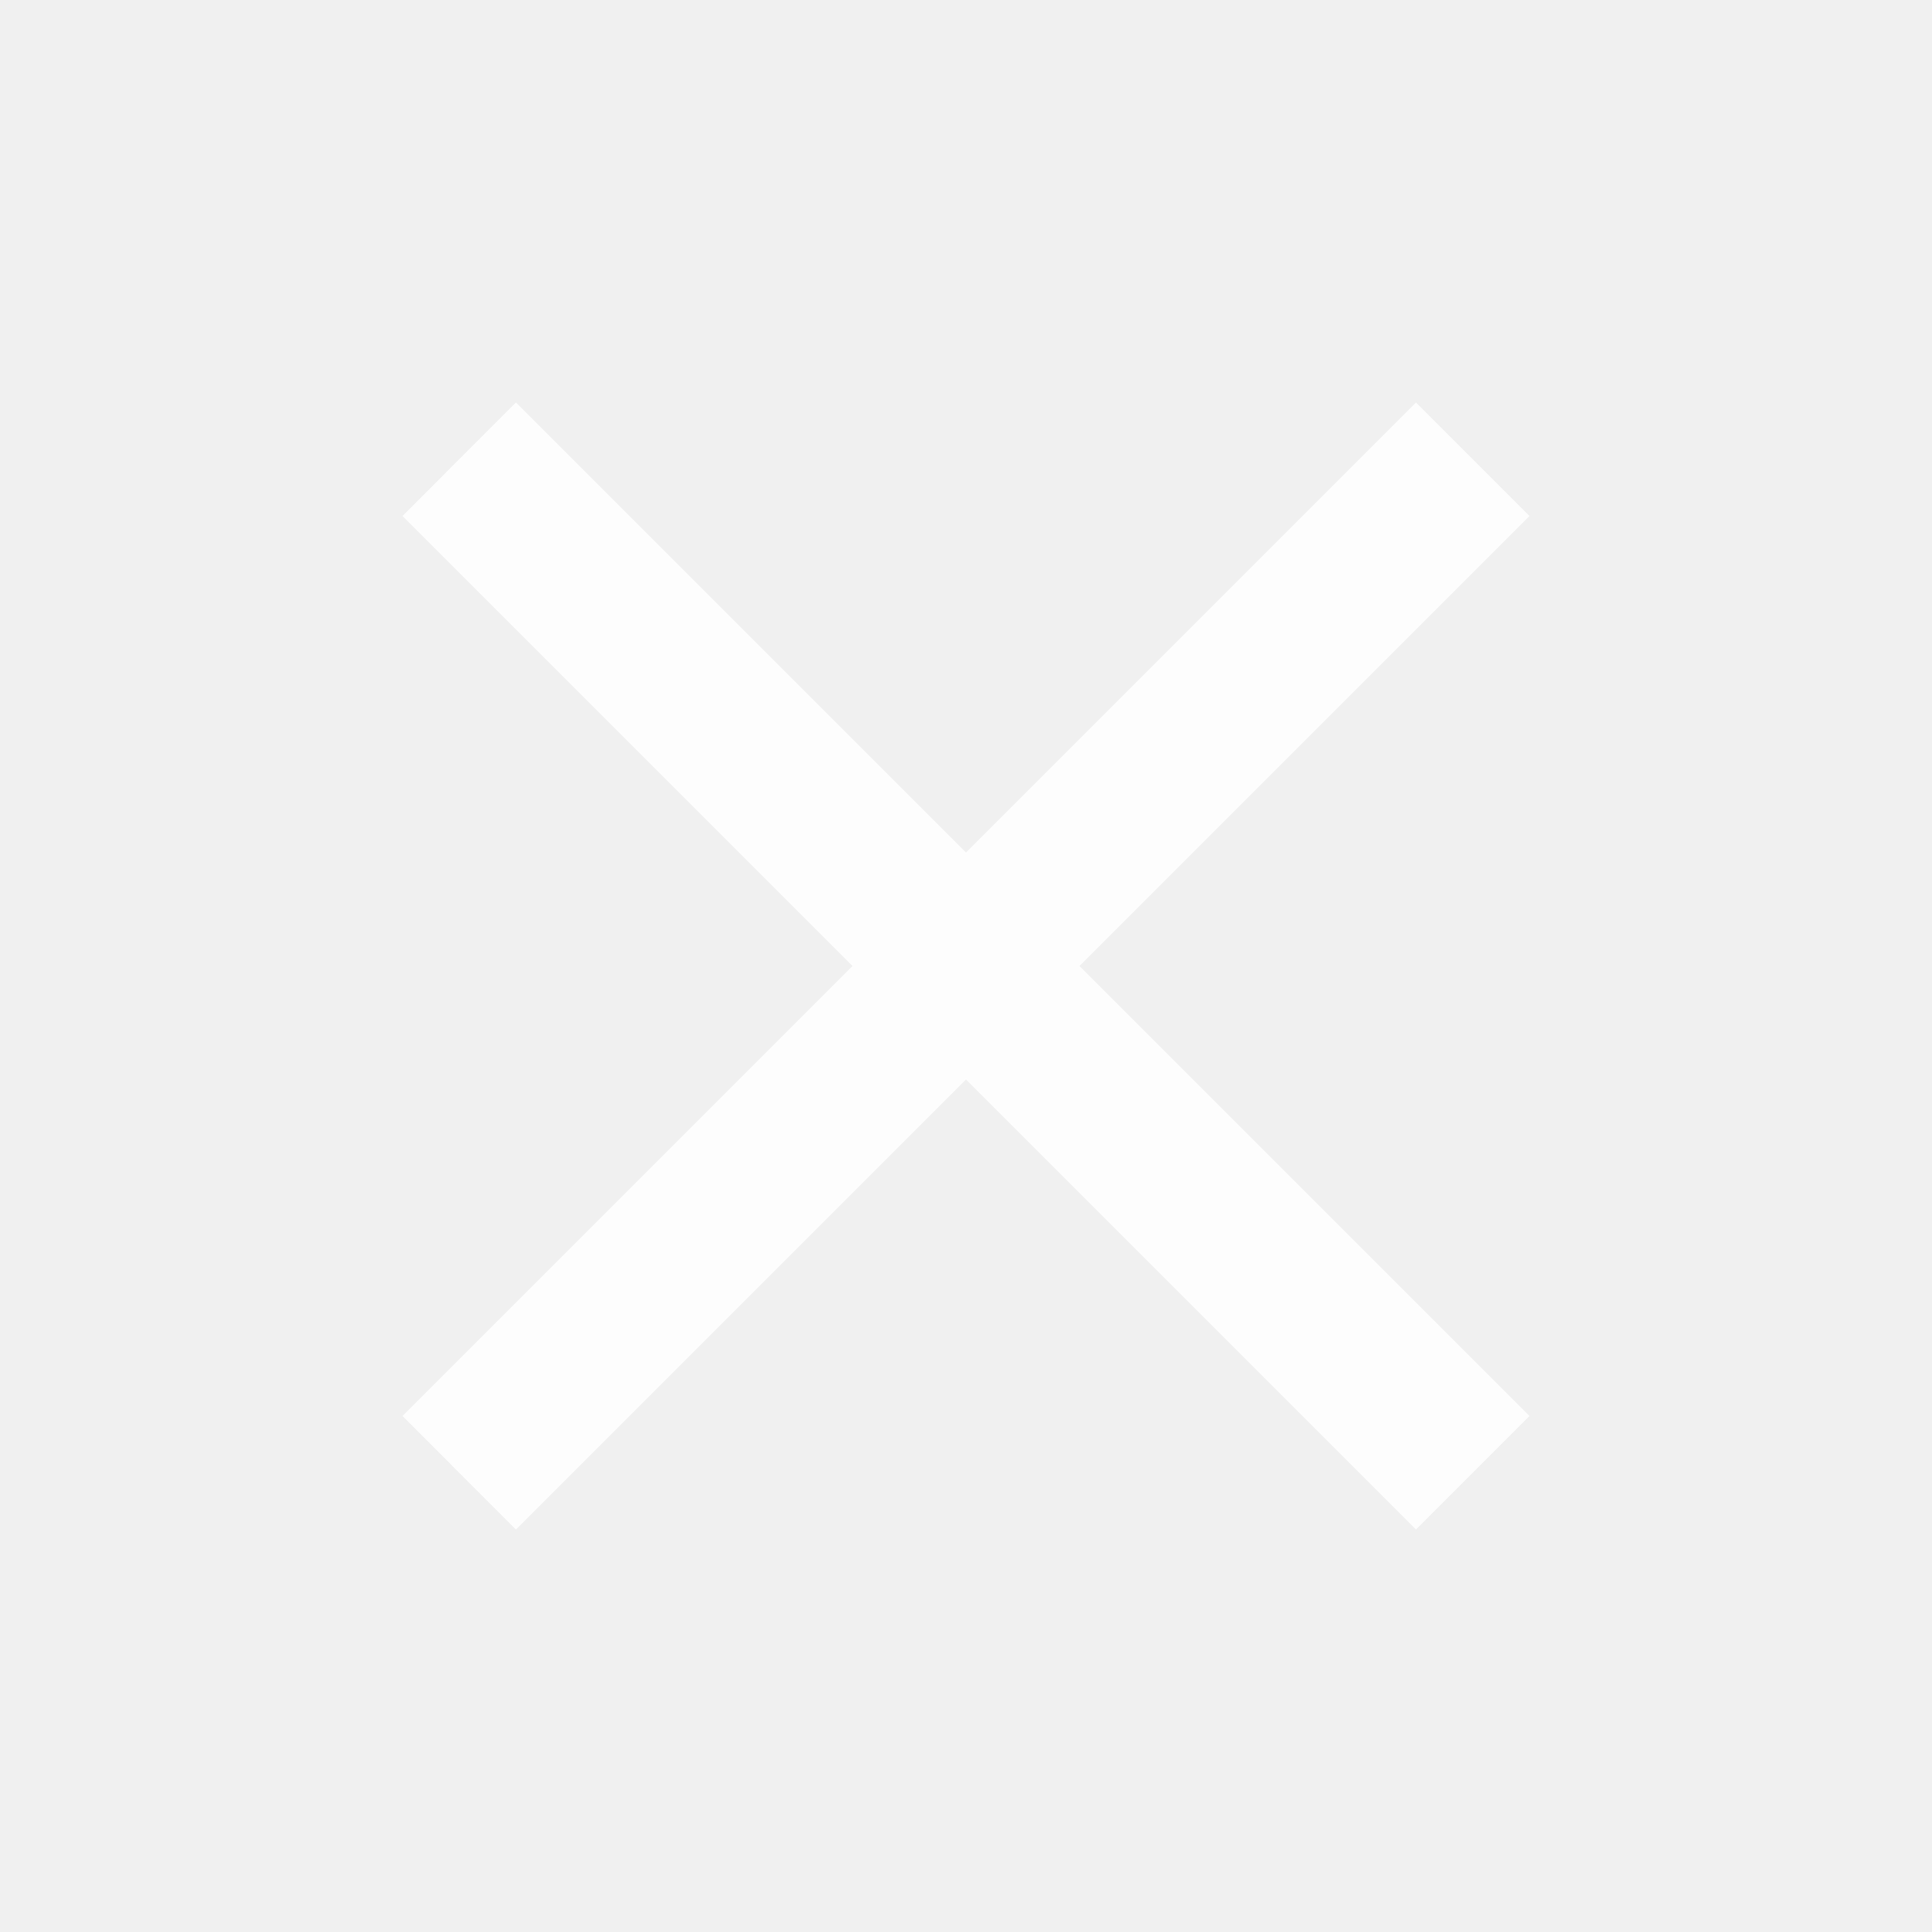
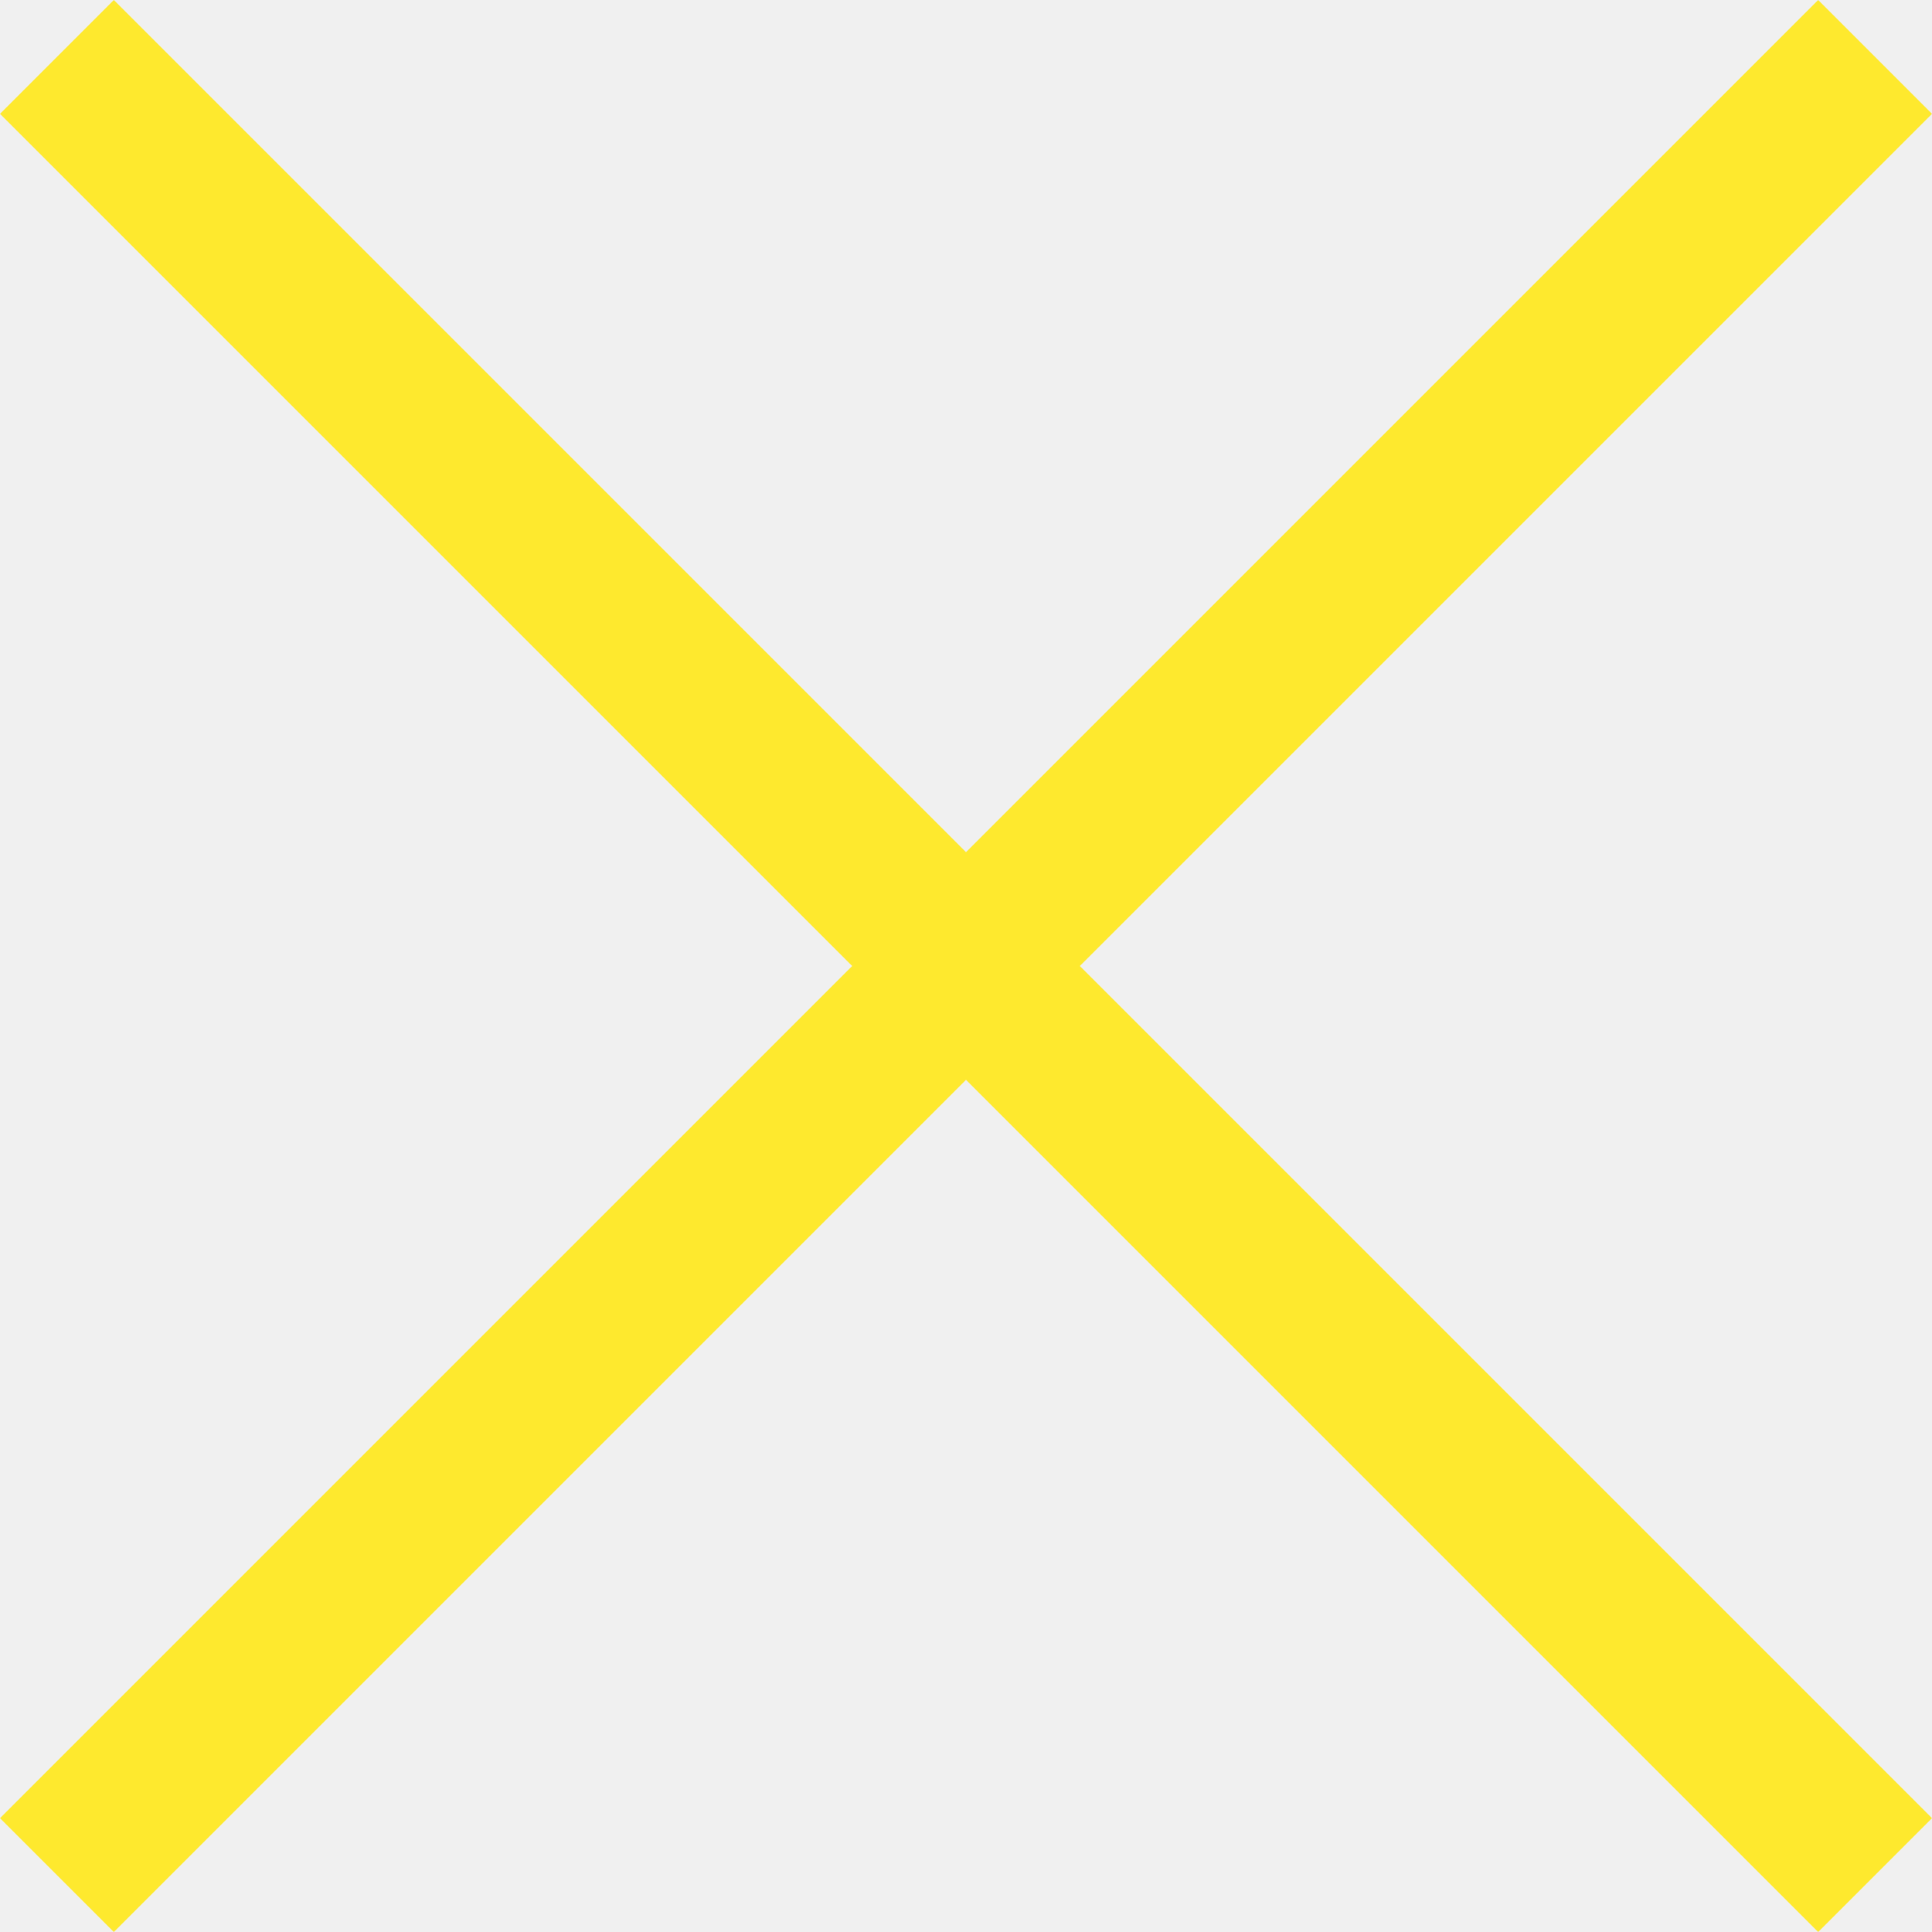
- <svg xmlns="http://www.w3.org/2000/svg" width="43" height="43" viewBox="0 0 43 43" fill="none">
-   <path d="M34.041 11.485L31.515 8.958L21.5 18.974L11.484 8.958L8.958 11.485L18.973 21.5L8.958 31.515L11.484 34.042L21.5 24.026L31.515 34.042L34.041 31.515L24.026 21.5L34.041 11.485Z" fill="white" fill-opacity="0.89" />
+ <svg xmlns="http://www.w3.org/2000/svg" width="24" height="24" viewBox="0 0 24 24" fill="none">
+   <g clip-path="url(#clip0_173_14974)">
+     <path d="M24 1.414L22.586 0L12 10.586L1.414 0L0 1.414L10.586 12L0 22.586L1.414 24L12 13.414L22.586 24L24 22.586L13.414 12L24 1.414Z" fill="#FEE92E" />
+   </g>
+   <defs>
+     <clipPath id="clip0_173_14974">
+       <rect width="24" height="24" fill="white" />
+     </clipPath>
+   </defs>
</svg>
